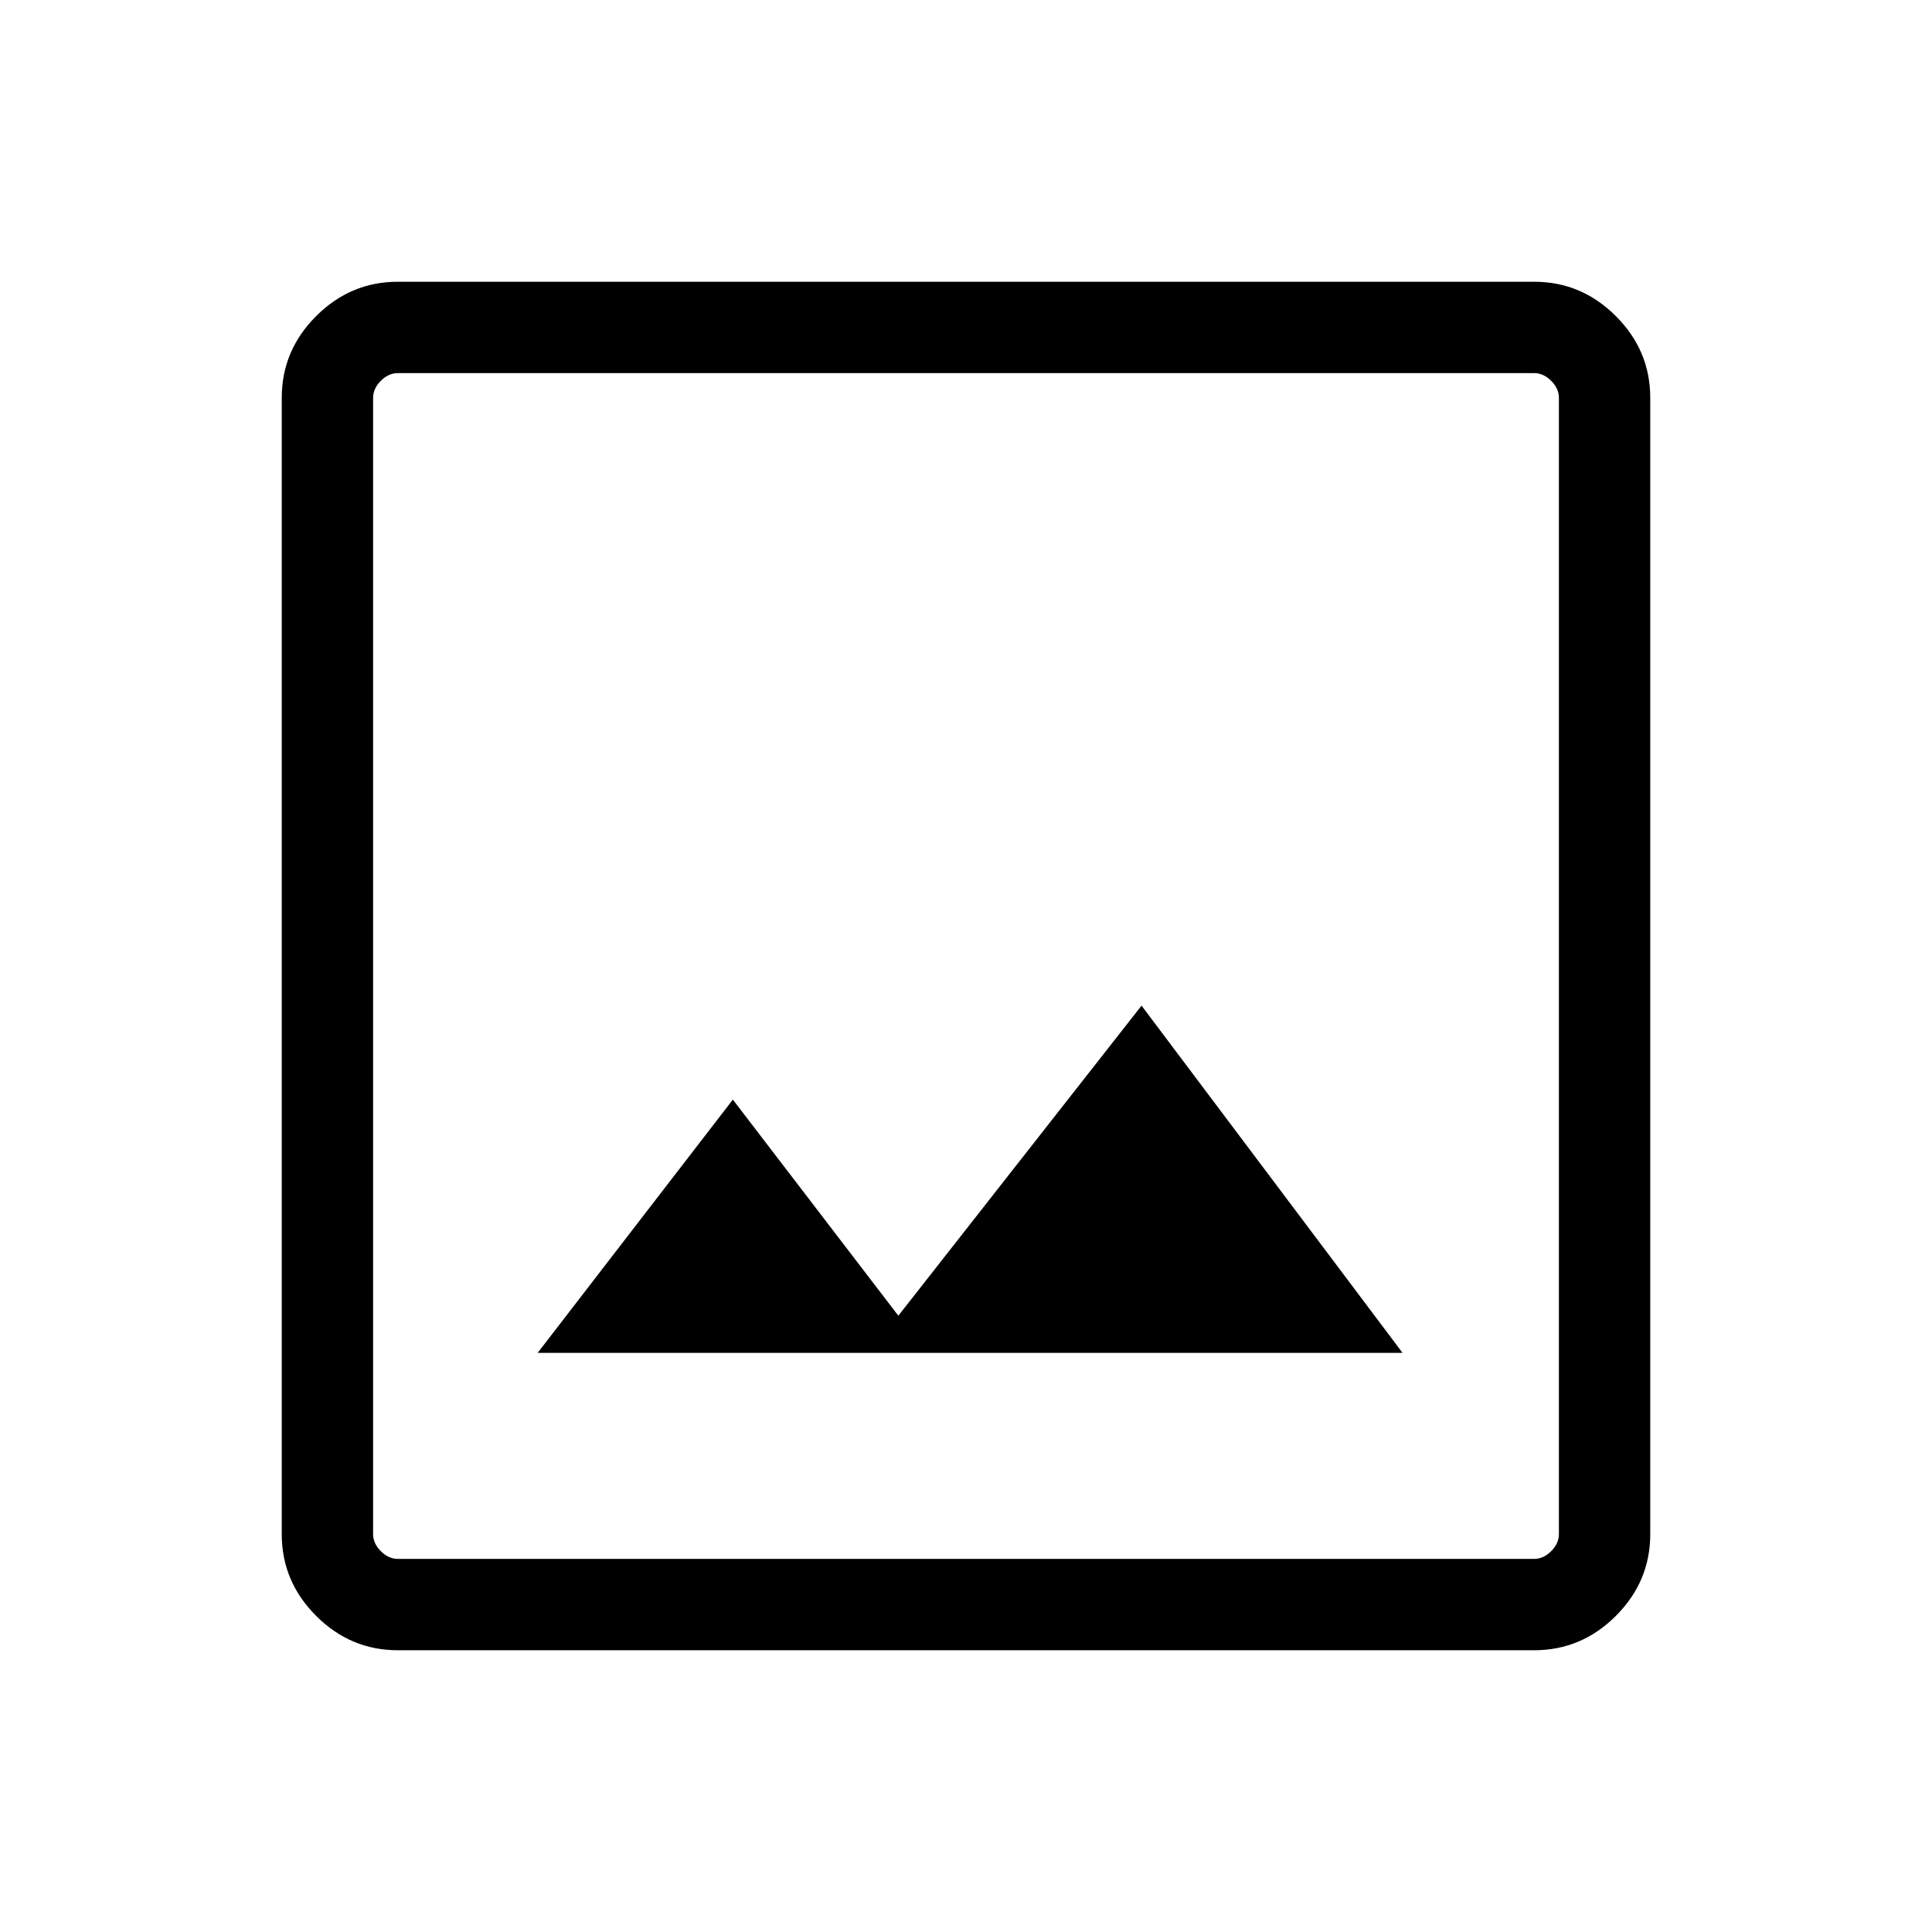
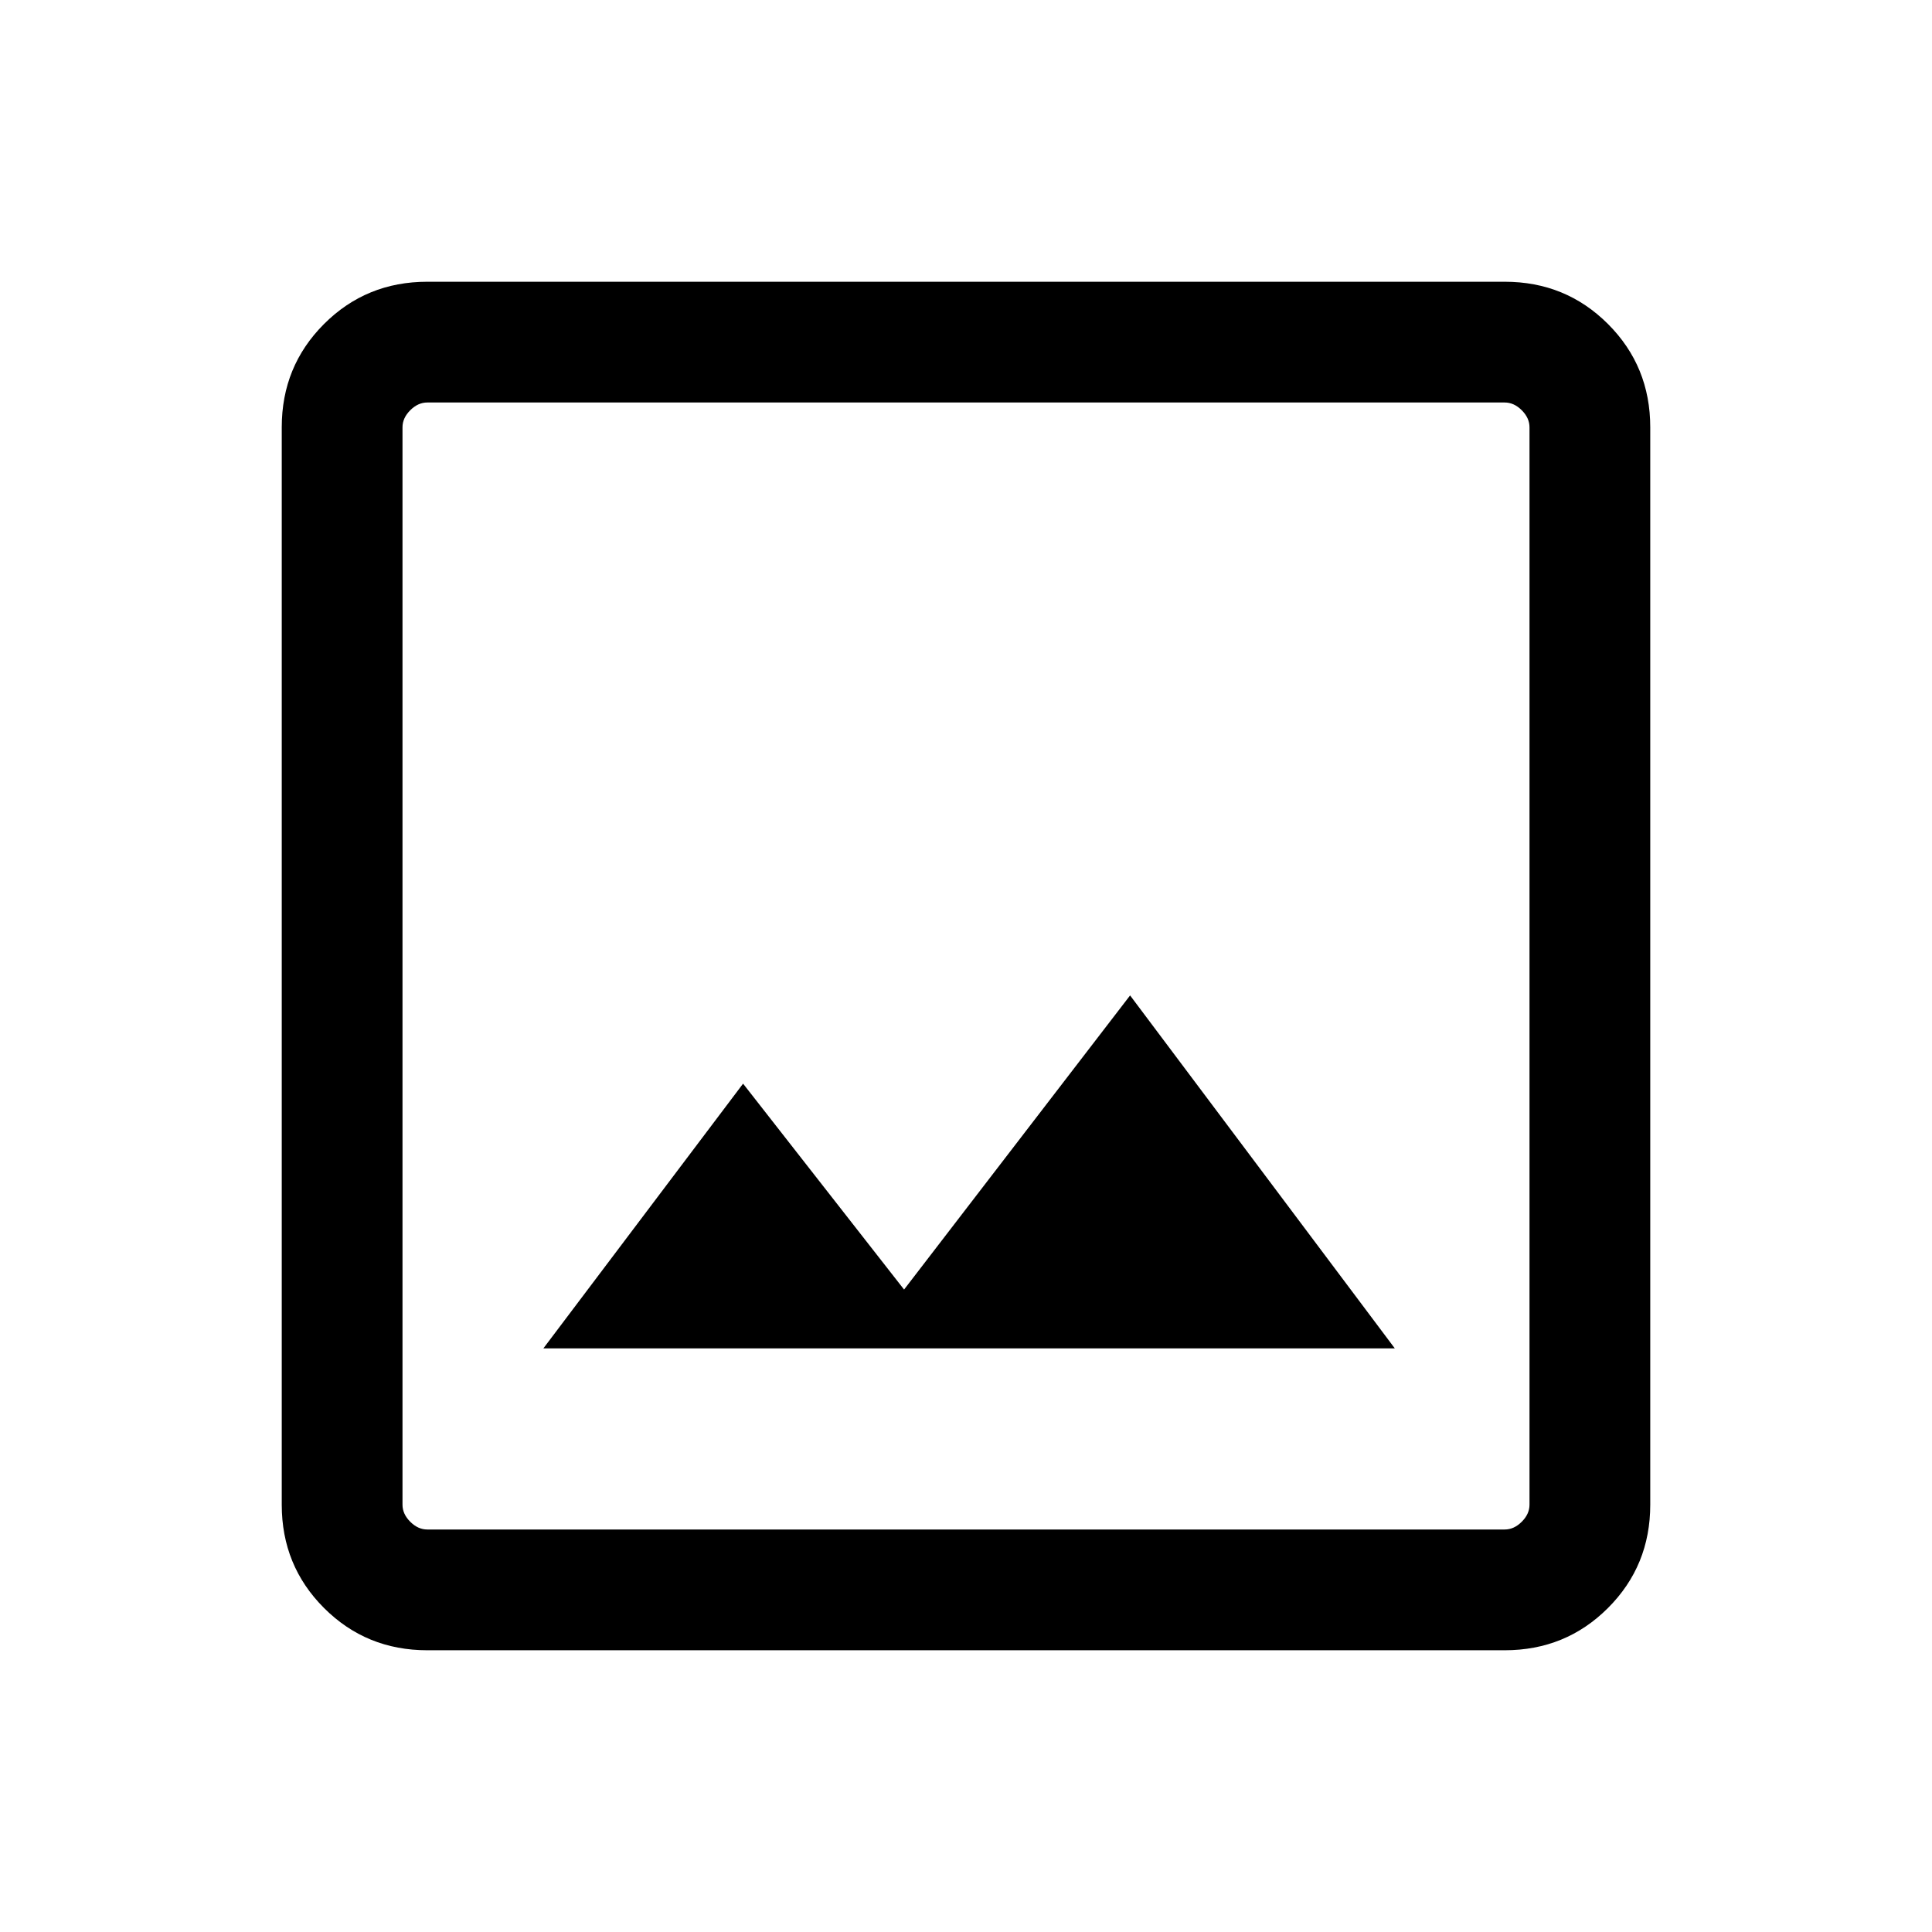
- <svg xmlns="http://www.w3.org/2000/svg" width="48" height="48" viewBox="0 -960 960 960">
-   <path d="M197.69-140q-23.53 0-40.61-17.08T140-197.69v-564.62q0-23.53 17.08-40.61T197.69-820h564.62q23.53 0 40.61 17.08T820-762.31v564.62q0 23.53-17.08 40.61T762.31-140H197.69Zm0-45.39h564.62q4.61 0 8.46-3.84 3.84-3.85 3.84-8.46v-564.62q0-4.61-3.84-8.46-3.85-3.84-8.46-3.84H197.69q-4.61 0-8.46 3.84-3.84 3.85-3.84 8.46v564.62q0 4.61 3.84 8.46 3.85 3.84 8.46 3.84Zm69.47-102.38h429.76L567.23-460.31 446.38-306.23l-82.23-107.38-96.99 125.84Zm-81.77 102.38v-589.22 589.22Z" />
+ <svg xmlns="http://www.w3.org/2000/svg" height="24" viewBox="0 -960 960 960" width="24">
+   <path d="M212.31-140Q182-140 161-161q-21-21-21-51.31v-535.38Q140-778 161-799q21-21 51.31-21h535.38Q778-820 799-799q21 21 21 51.31v535.38Q820-182 799-161q-21 21-51.31 21H212.31Zm0-60h535.38q4.62 0 8.46-3.85 3.85-3.84 3.85-8.46v-535.38q0-4.62-3.85-8.46-3.84-3.85-8.46-3.85H212.31q-4.62 0-8.46 3.85-3.85 3.84-3.85 8.46v535.38q0 4.62 3.85 8.46 3.84 3.85 8.46 3.85ZM270-290h423.07L561.54-465.38 449.23-319.23l-80-102.31L270-290Zm-70 90v-560 560Z" />
</svg>
